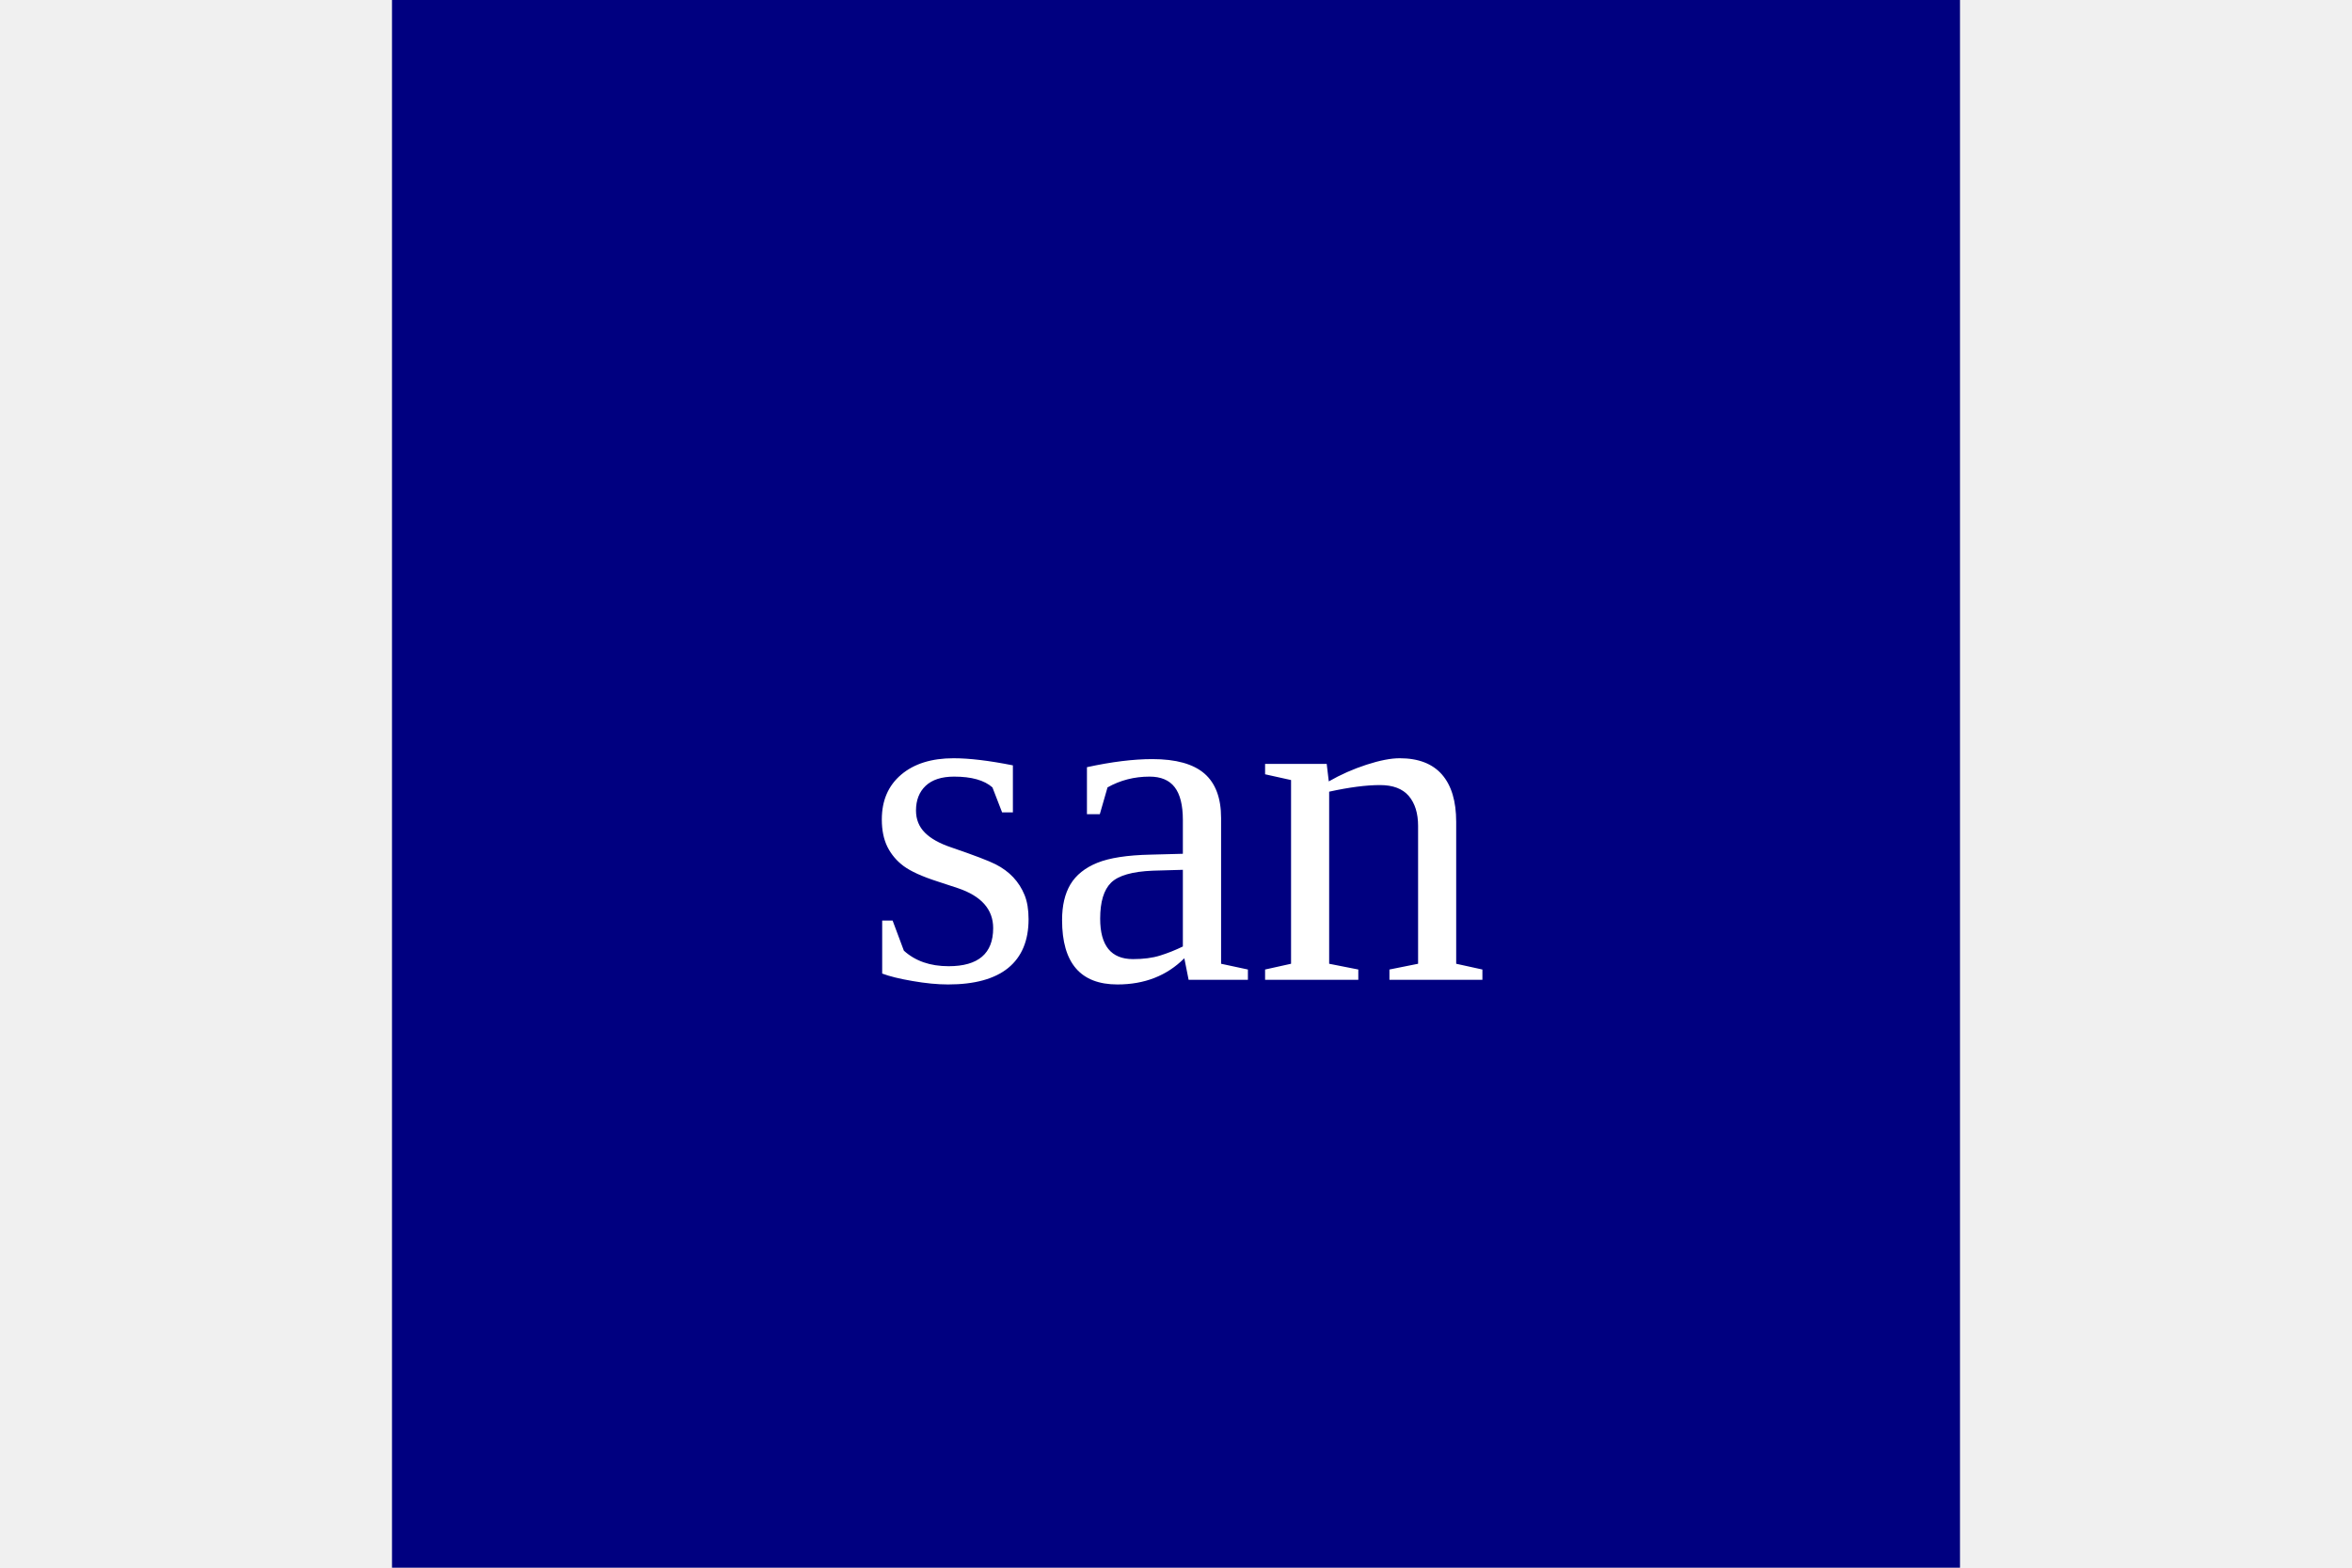
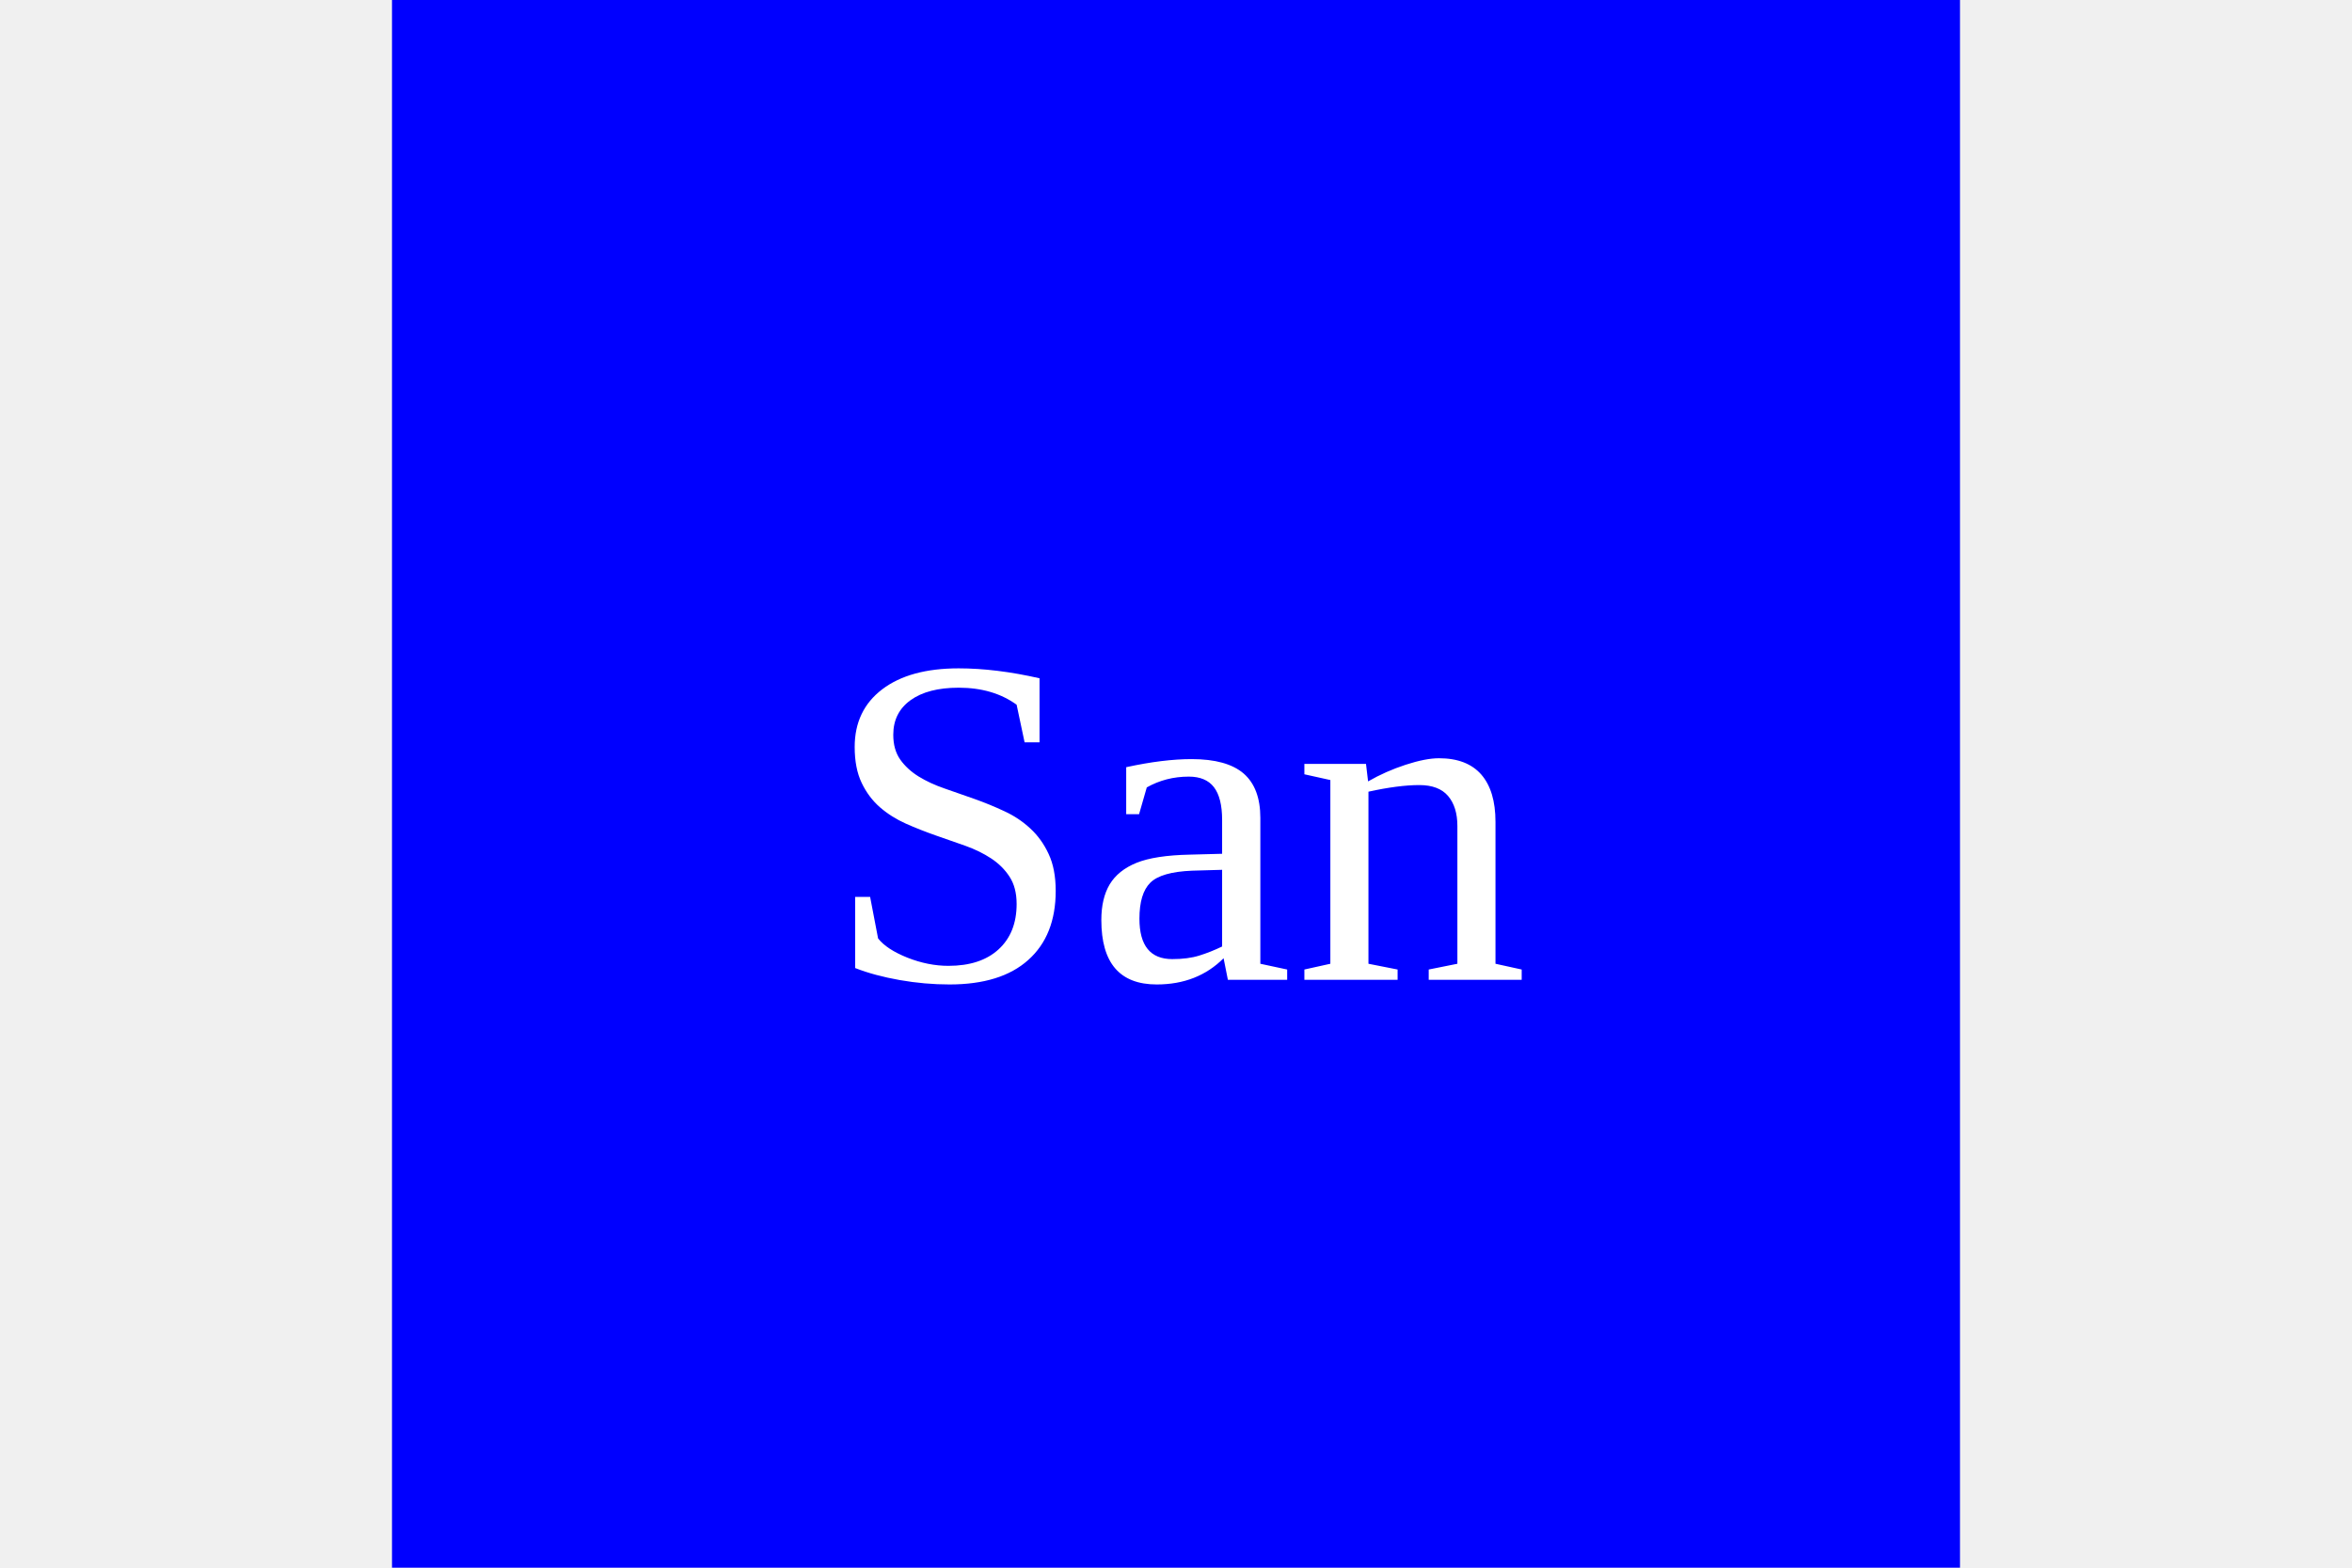
<svg xmlns="http://www.w3.org/2000/svg" version="1.1" width="300" height="200">
-   <rect x="50" width="200" height="200" fill="navy" />
-   <text x="150" y="125" font-size="60" text-anchor="middle" fill="white">san</text>
+   <rect x="50" width="200" height="200" fill="blue" />
+   <text x="150" y="125" font-size="60" text-anchor="middle" fill="white">San</text>
</svg>
